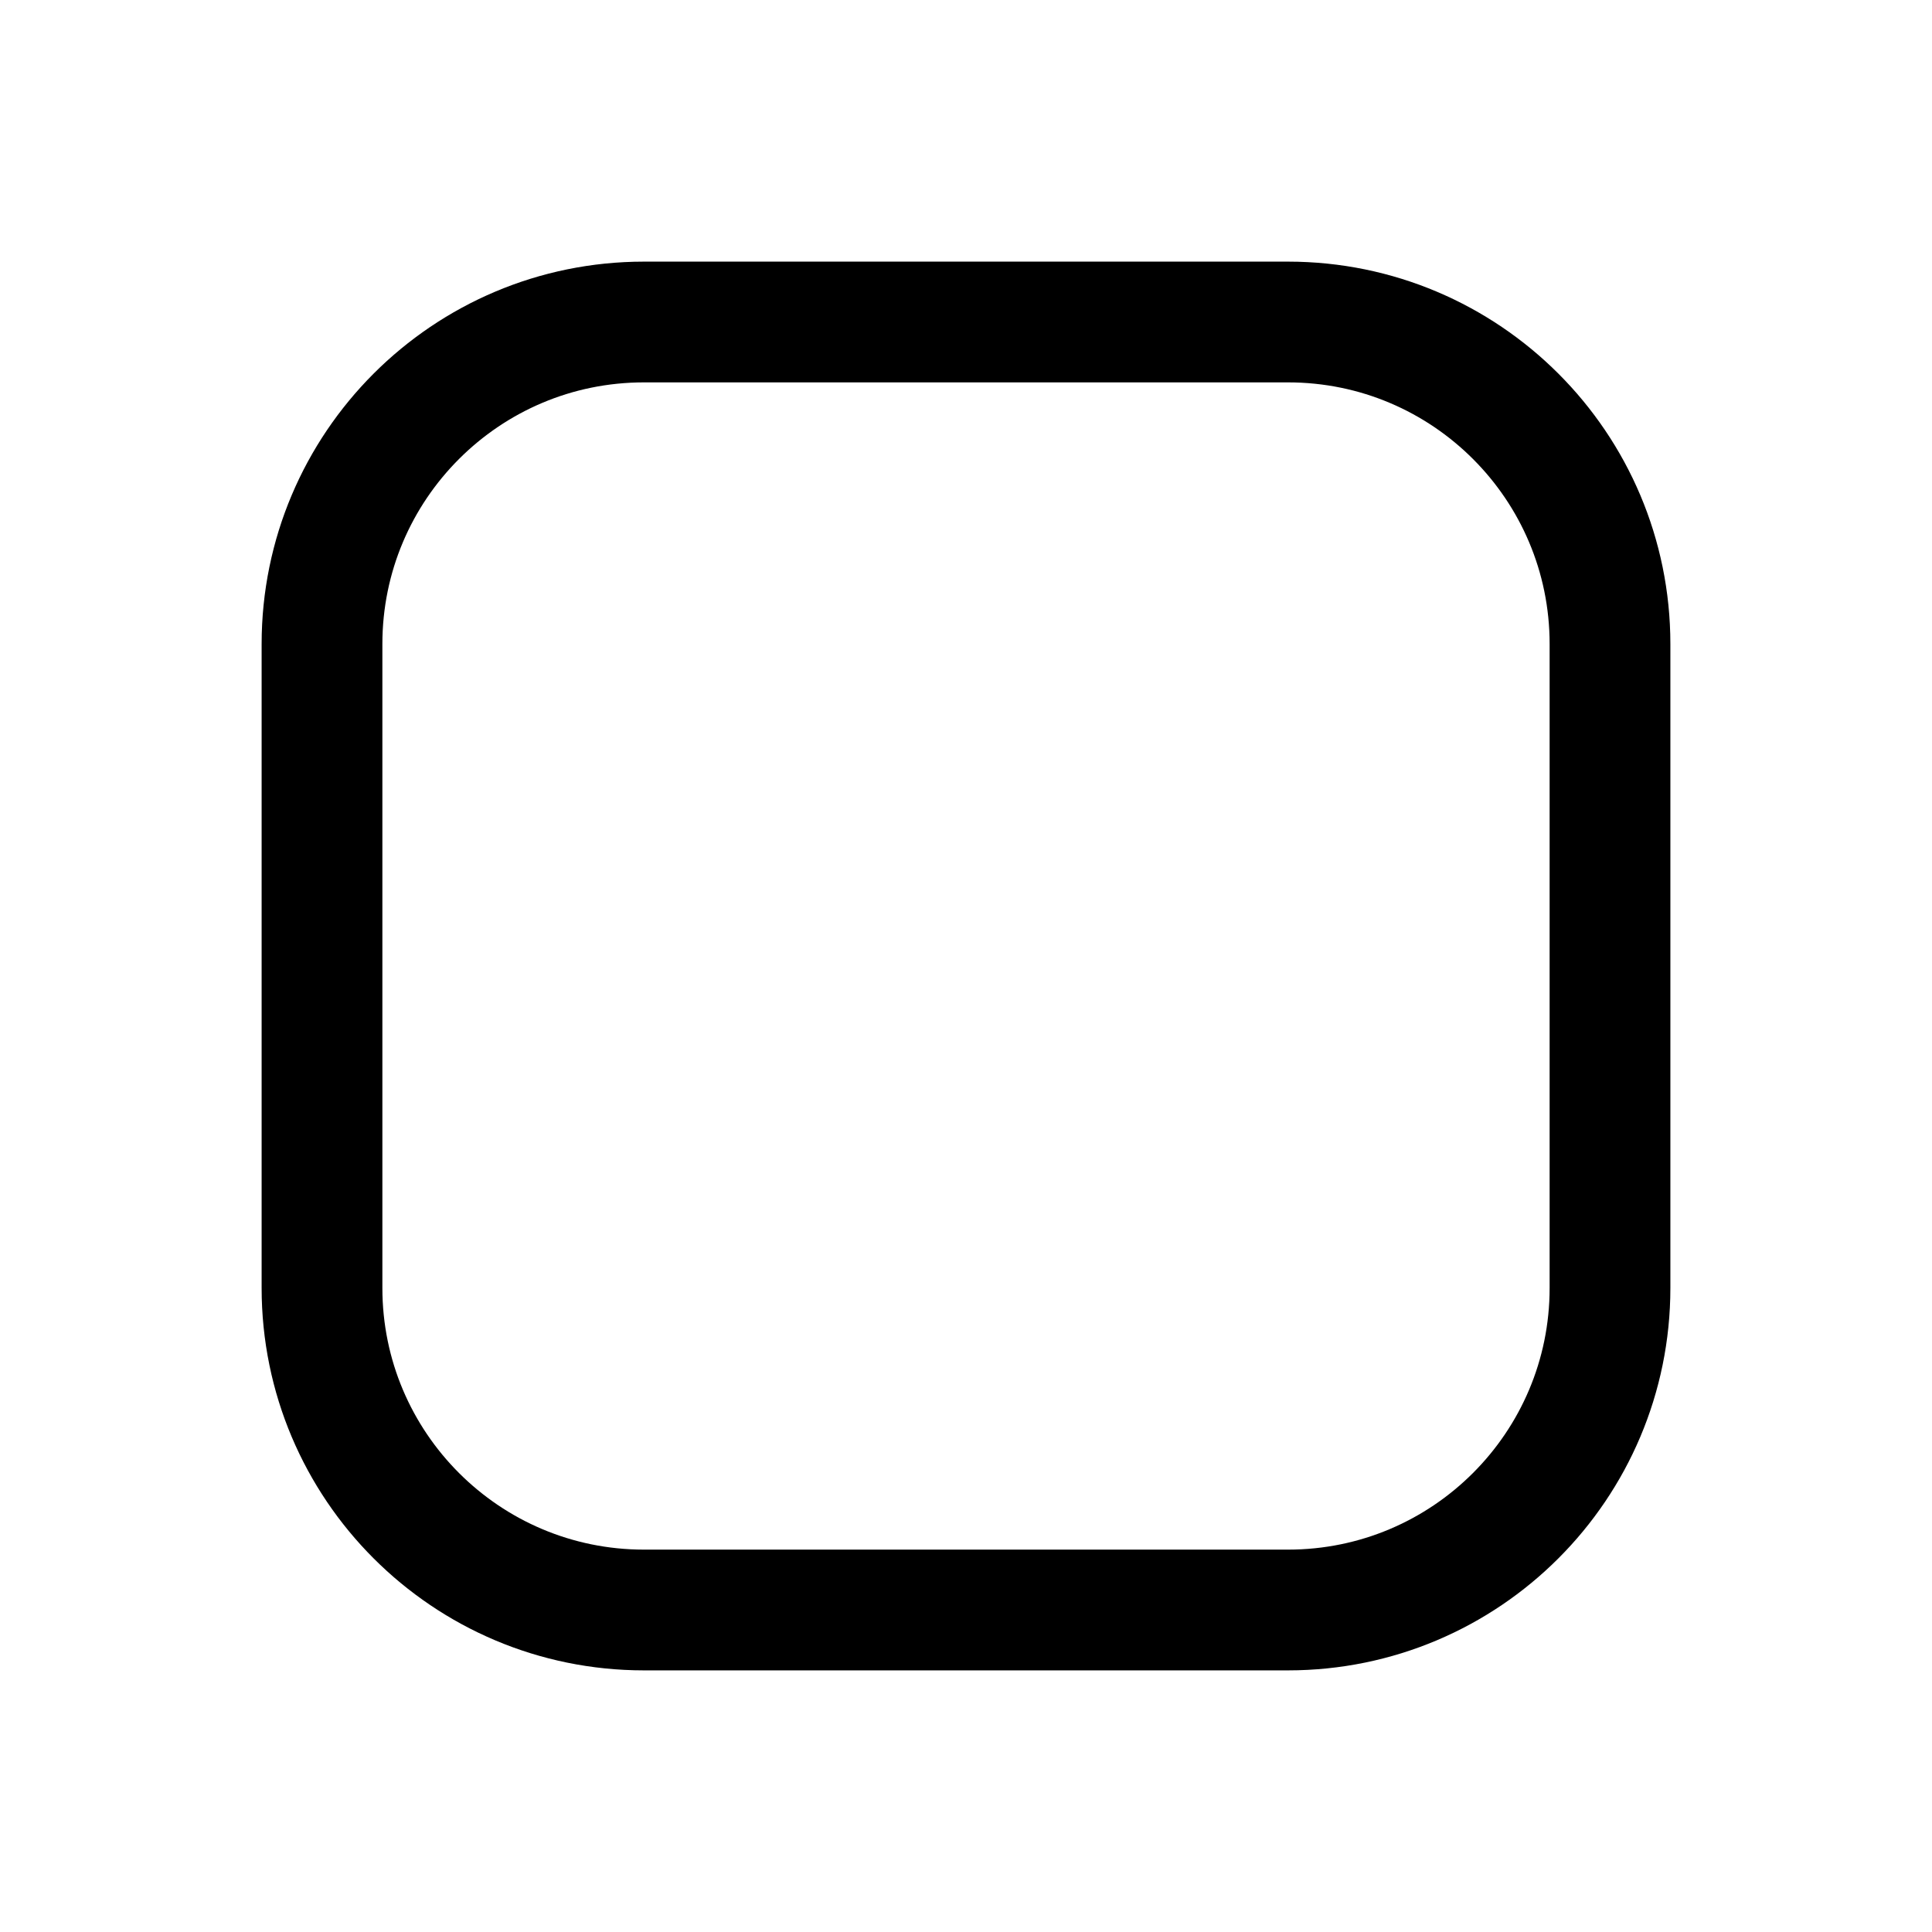
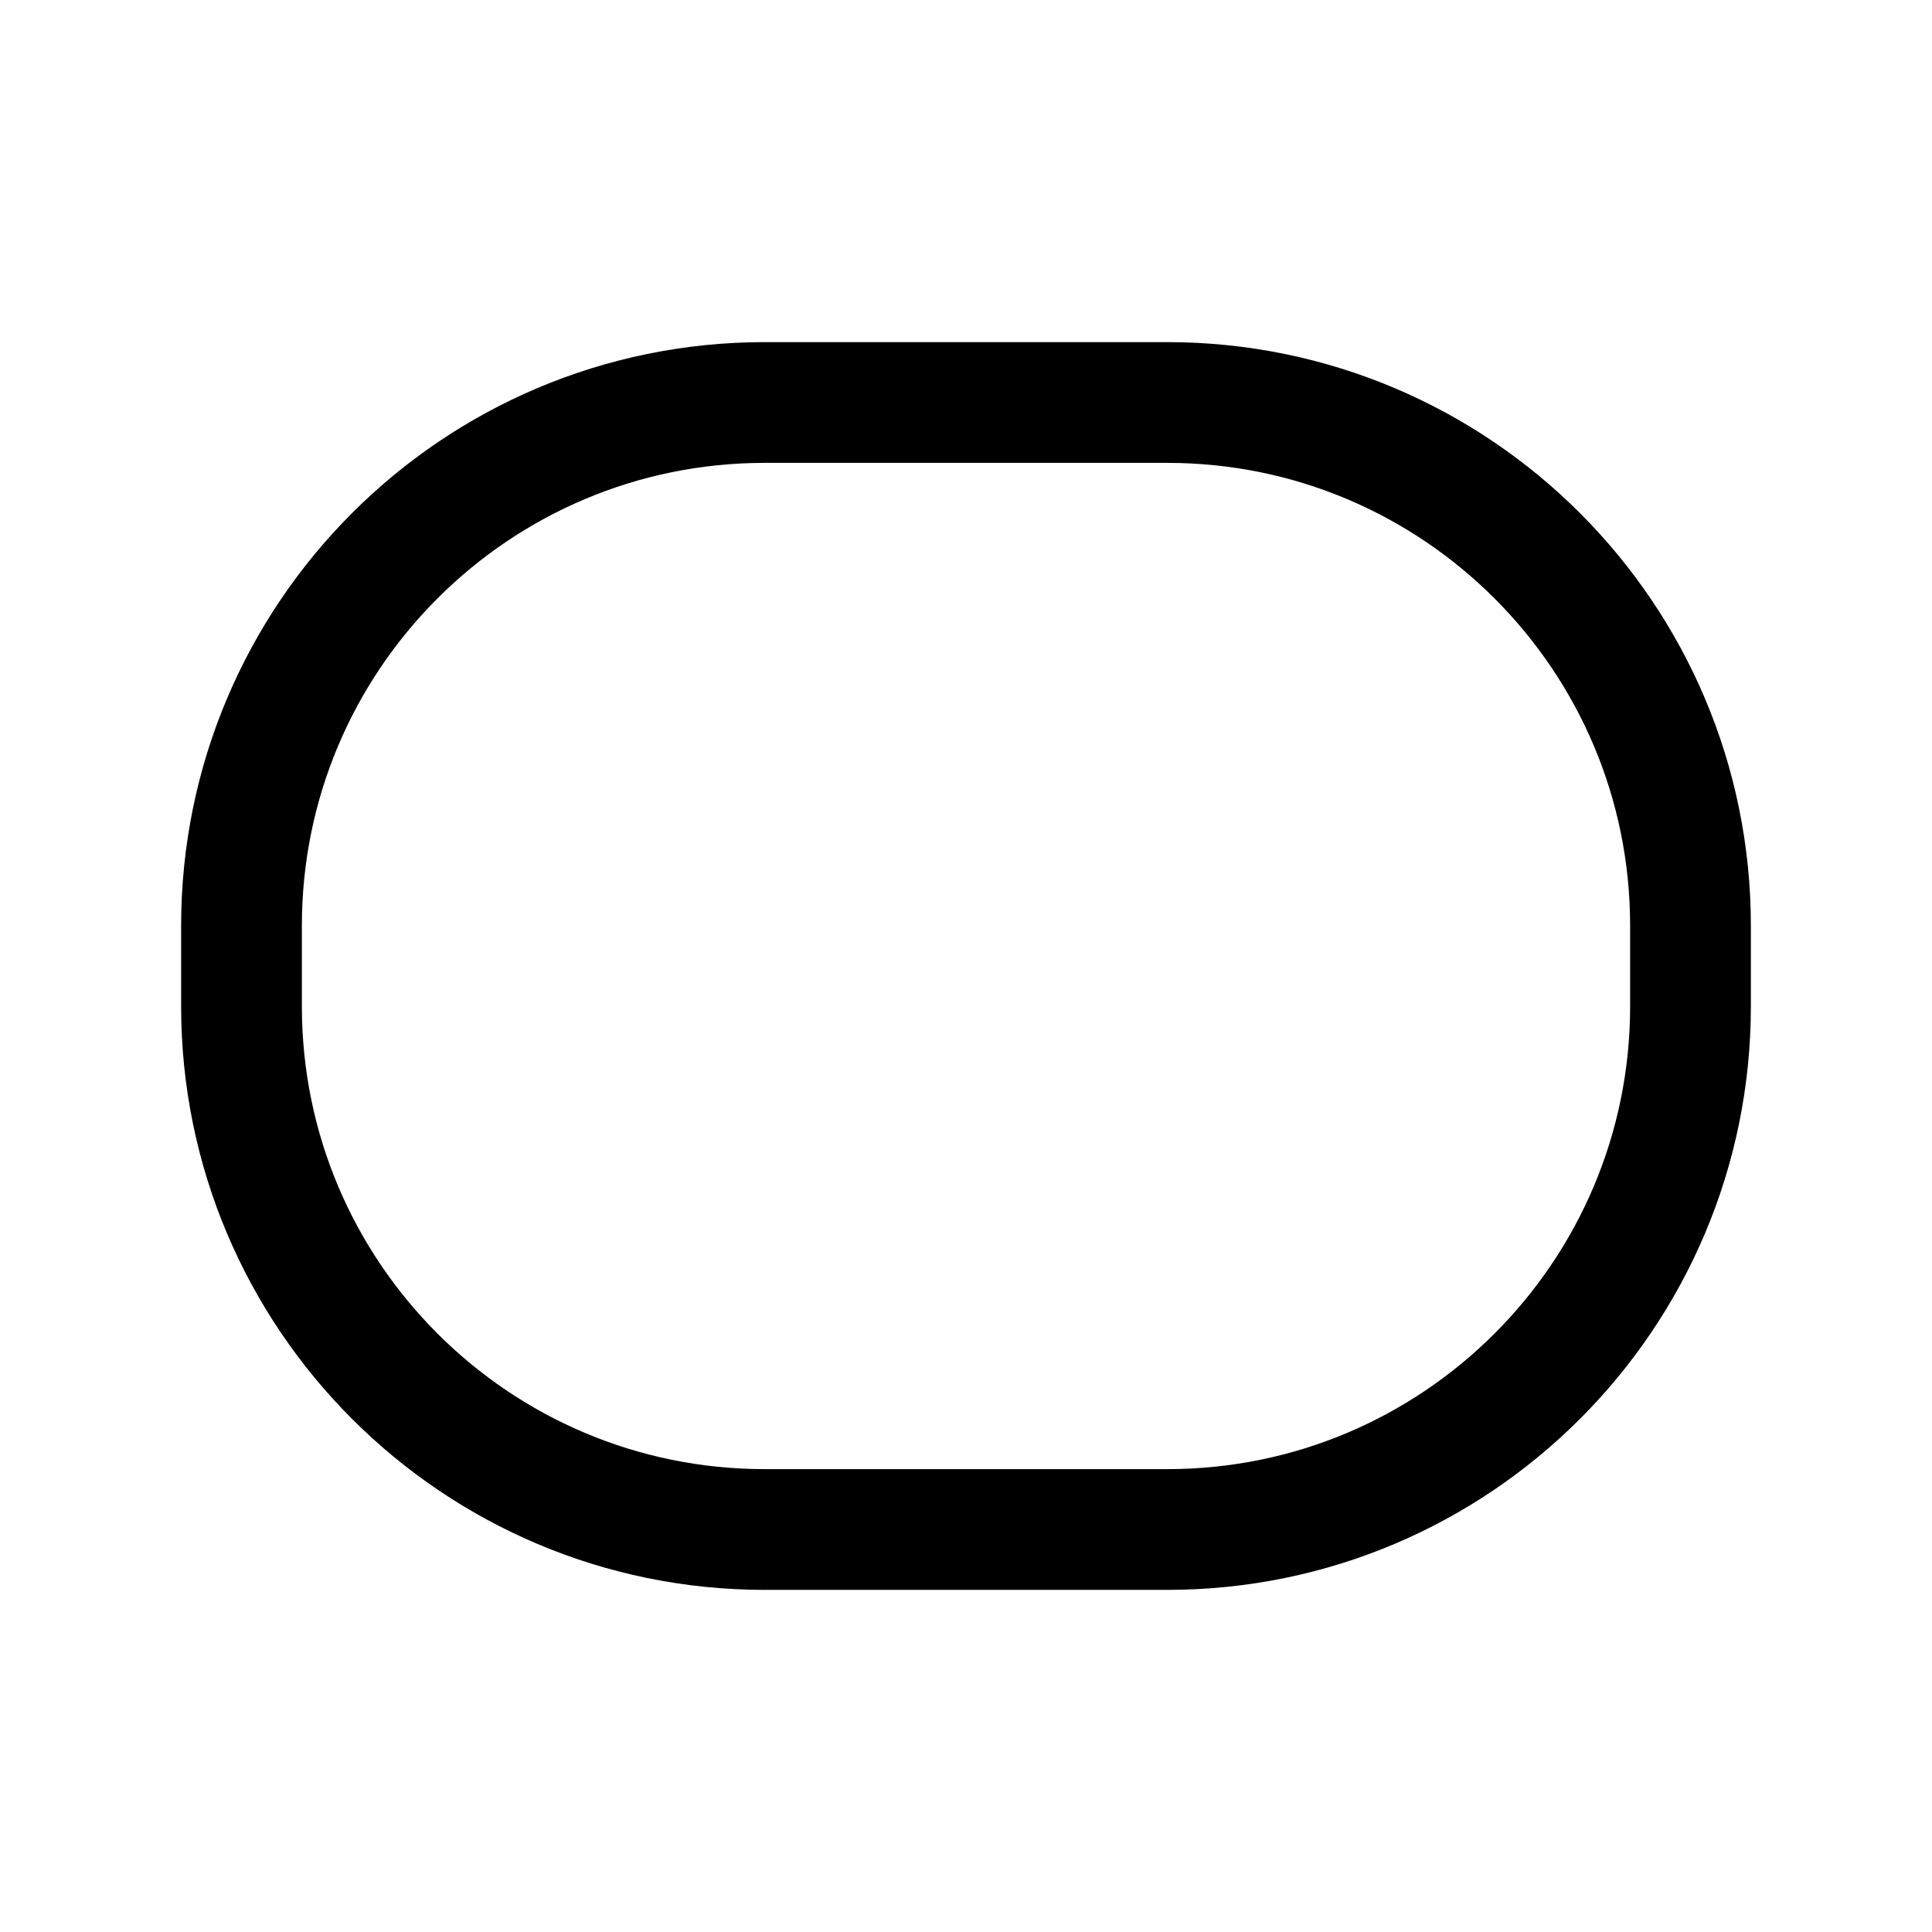
- <svg xmlns="http://www.w3.org/2000/svg" viewBox="0 0 24 24" width="24" height="24">
-   <g stroke="currentColor" stroke-width="1.5" stroke-linecap="round" stroke-linejoin="round" fill="none">
-     <path d="M8 4h8a4 4 0 0 1 4 4v8a4 4 0 0 1-4 4H8a4 4 0 0 1-4-4V8a4 4 0 0 1 4-4z" />
-   </g>
+ <svg xmlns="http://www.w3.org/2000/svg" viewBox="0 0 24 24" fill="none" stroke="currentColor" stroke-width="1.5" stroke-linecap="round" stroke-linejoin="round">
+   <rect x="3" y="5" width="18" height="14" rx="6.5" />
</svg>
